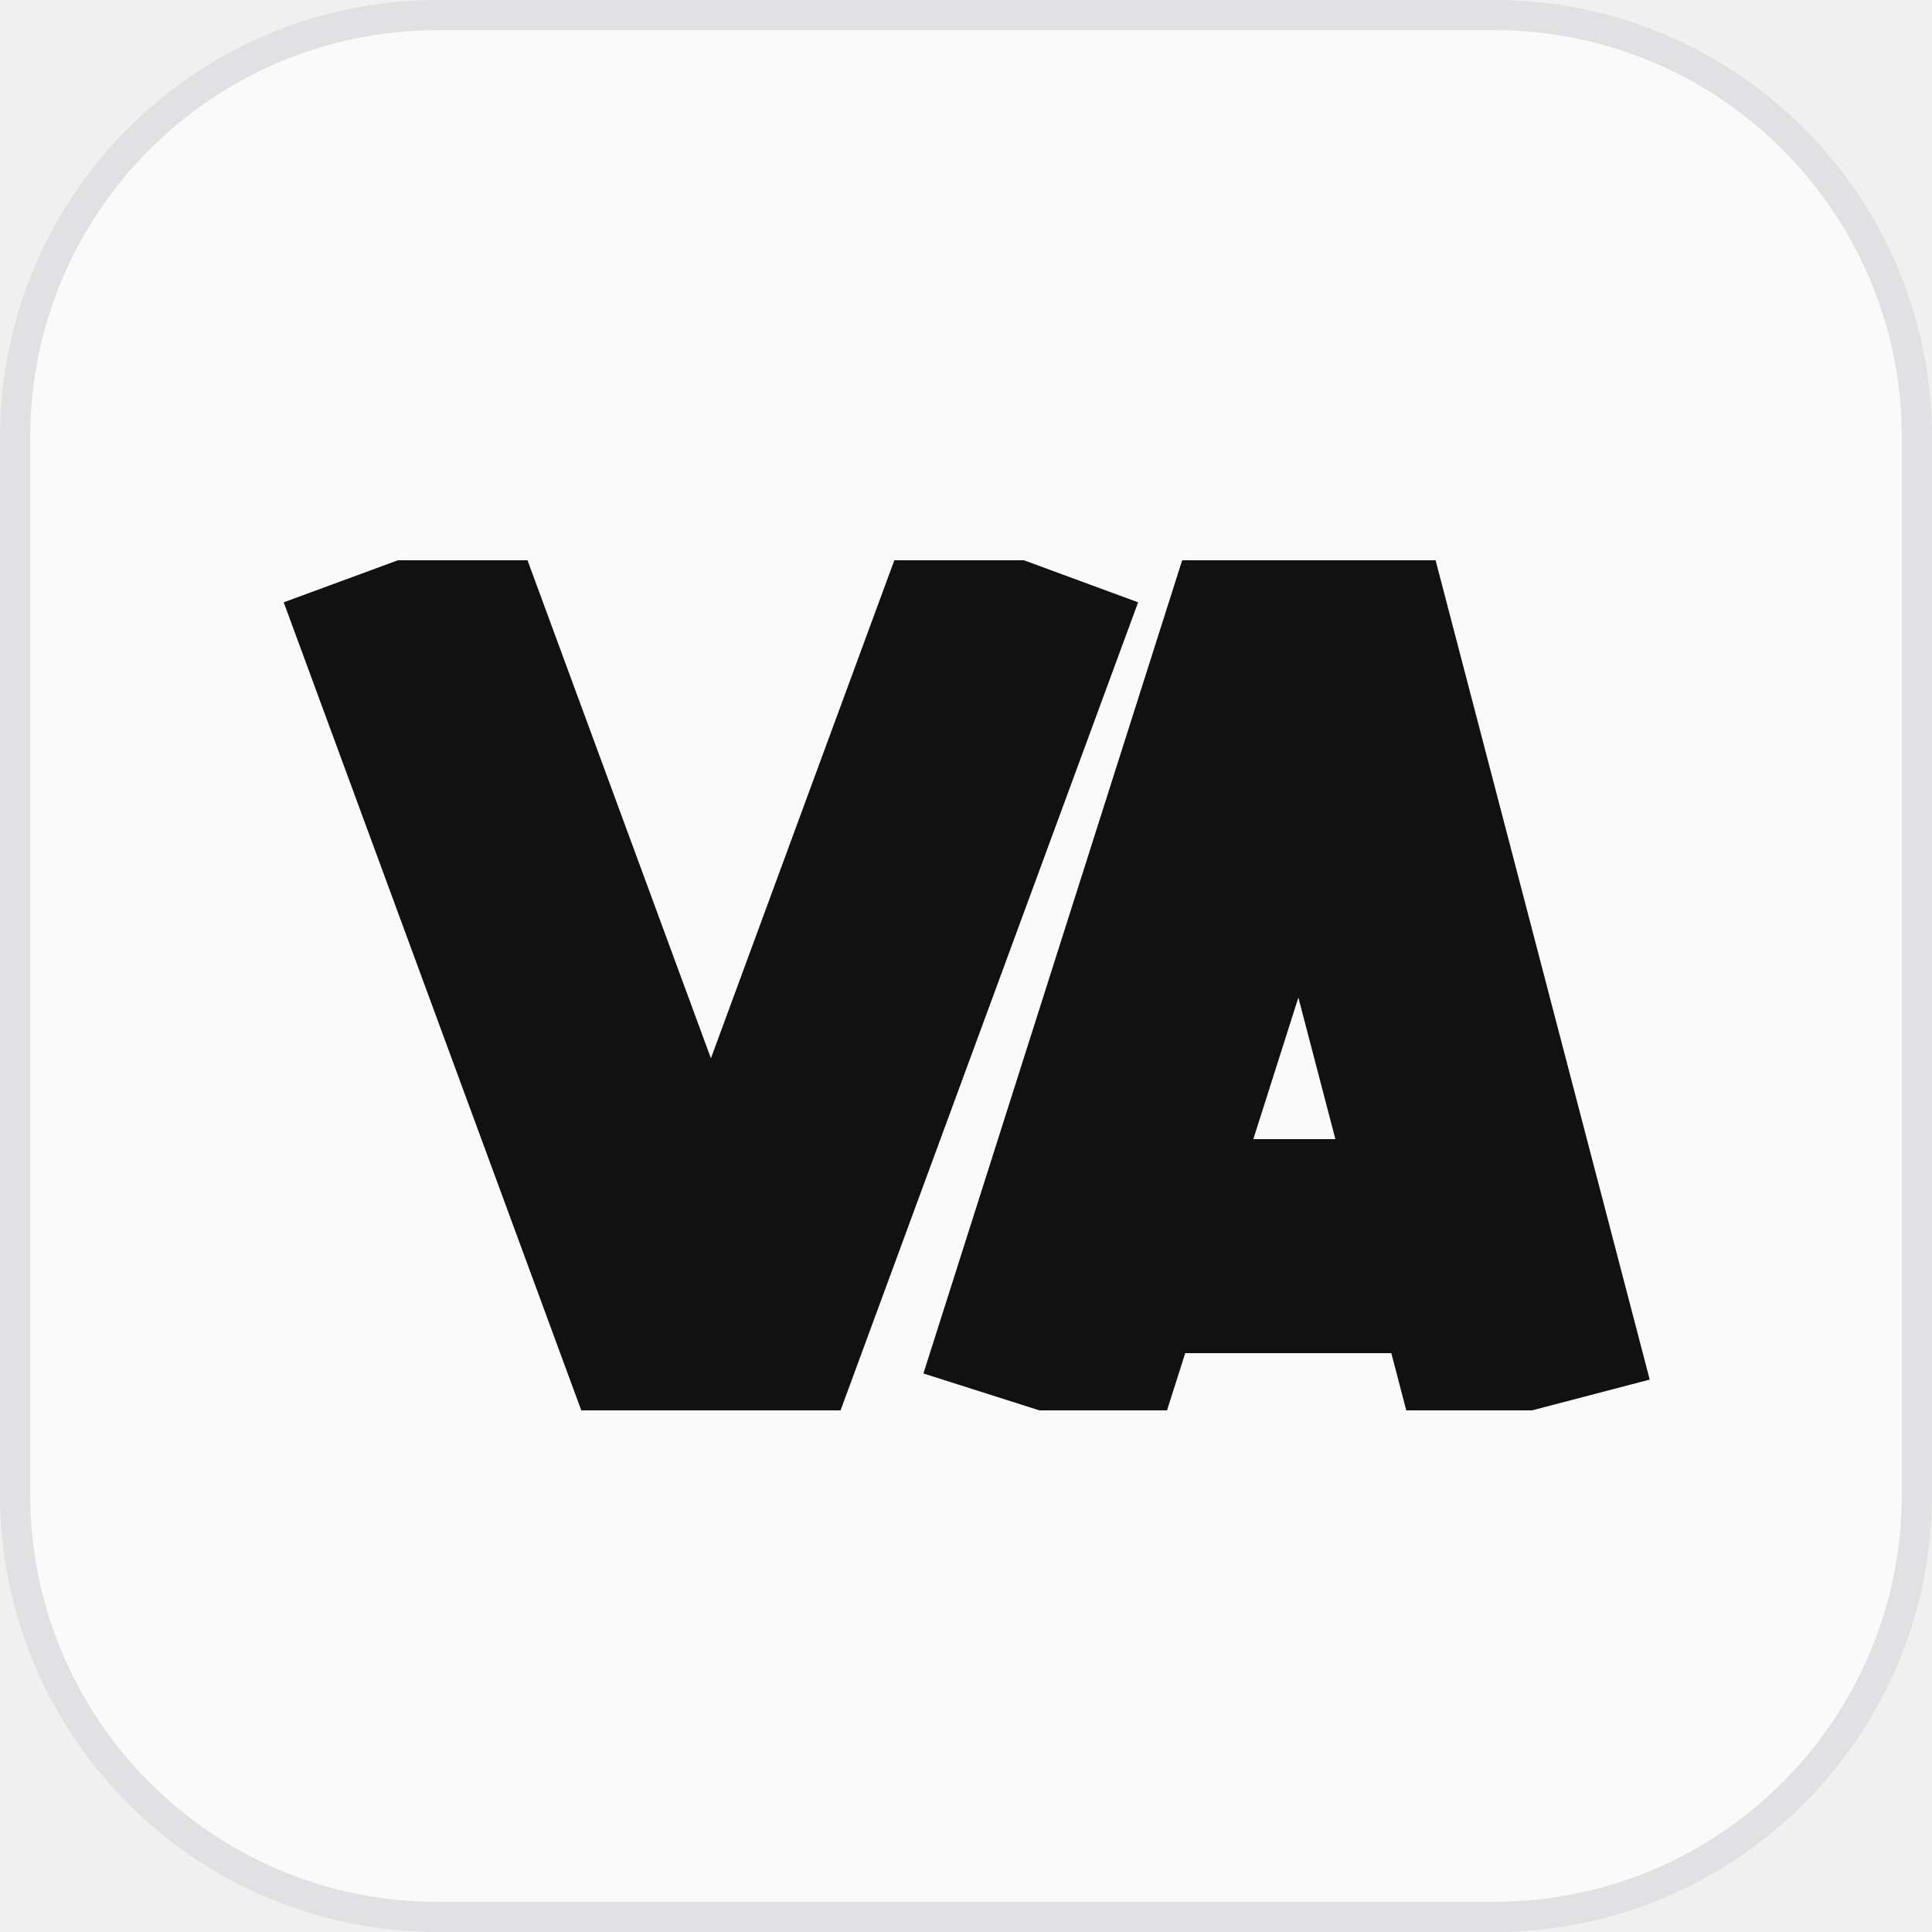
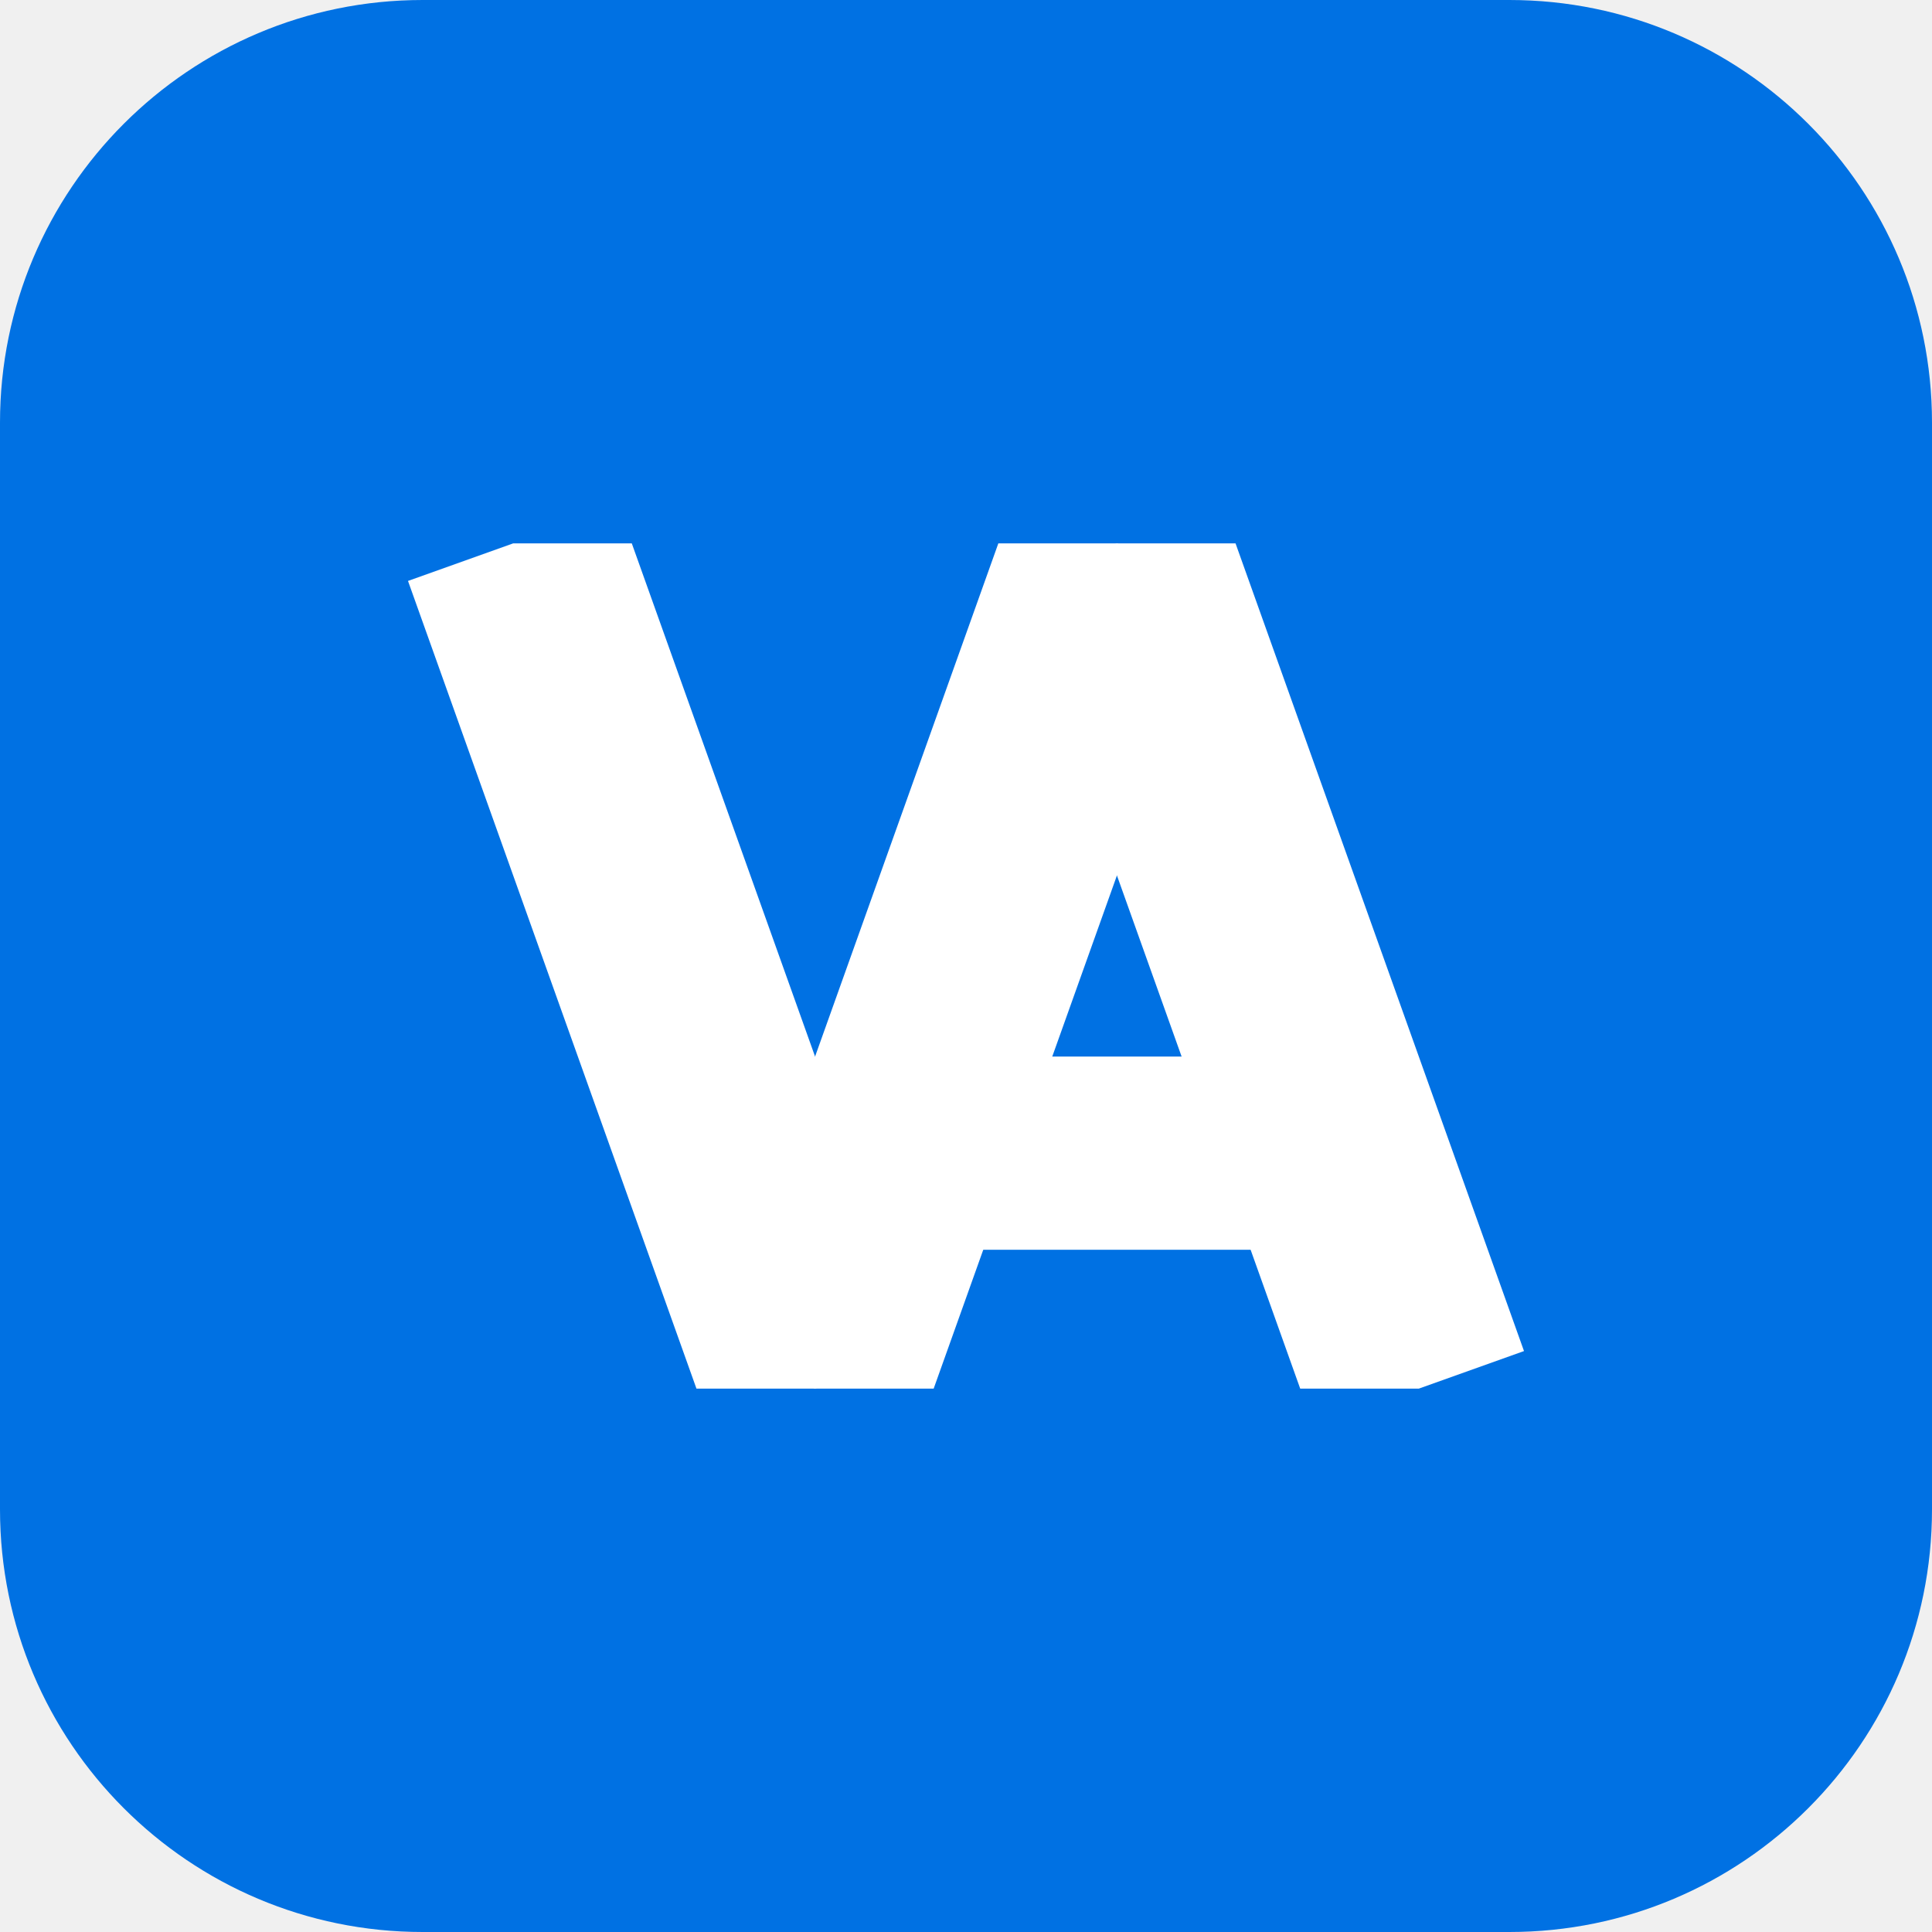
<svg xmlns="http://www.w3.org/2000/svg" viewBox="0 0 64 64" width="64" height="64">
  <defs>
    <clipPath id="franja">
-       <rect x="0" y="18.56" width="64" height="28.16" />
+       <rect x="0" y="18" width="64" height="28" />
    </clipPath>
  </defs>
-   <rect x="0.5" y="0.5" width="63" height="63" rx="14" fill="#FAFAFA" stroke="#E1E1E4" />
-   <g clip-path="url(#franja)" stroke="#111111" fill="none" stroke-linecap="butt">
-     <g stroke-width="8.06">
-       <path d="M13.18 18.56 L23.55 46.72" />
-       <path d="M33.92 18.56 L23.55 46.72" />
-       <path d="M43.39 18.56 L34.43 46.72" />
-       <path d="M43.39 18.56 L50.75 46.72" />
+   <rect width="64" height="64" rx="14" fill="#0071E3" />
+   <g clip-path="url(#franja)" stroke="#FFFFFF" fill="none" stroke-linecap="butt">
+     <g stroke-width="7.4">
+       <path d="M17 18 L27 46" />
+       <path d="M27 46 L37 18" />
+       <path d="M37 18 L47 46" />
    </g>
-     <path d="M36.29 41.28 L49.28 41.28" stroke-width="7.09" />
+     <path d="M30.5 38.2 L43.5 38.2" stroke-width="6.4" />
  </g>
</svg>
